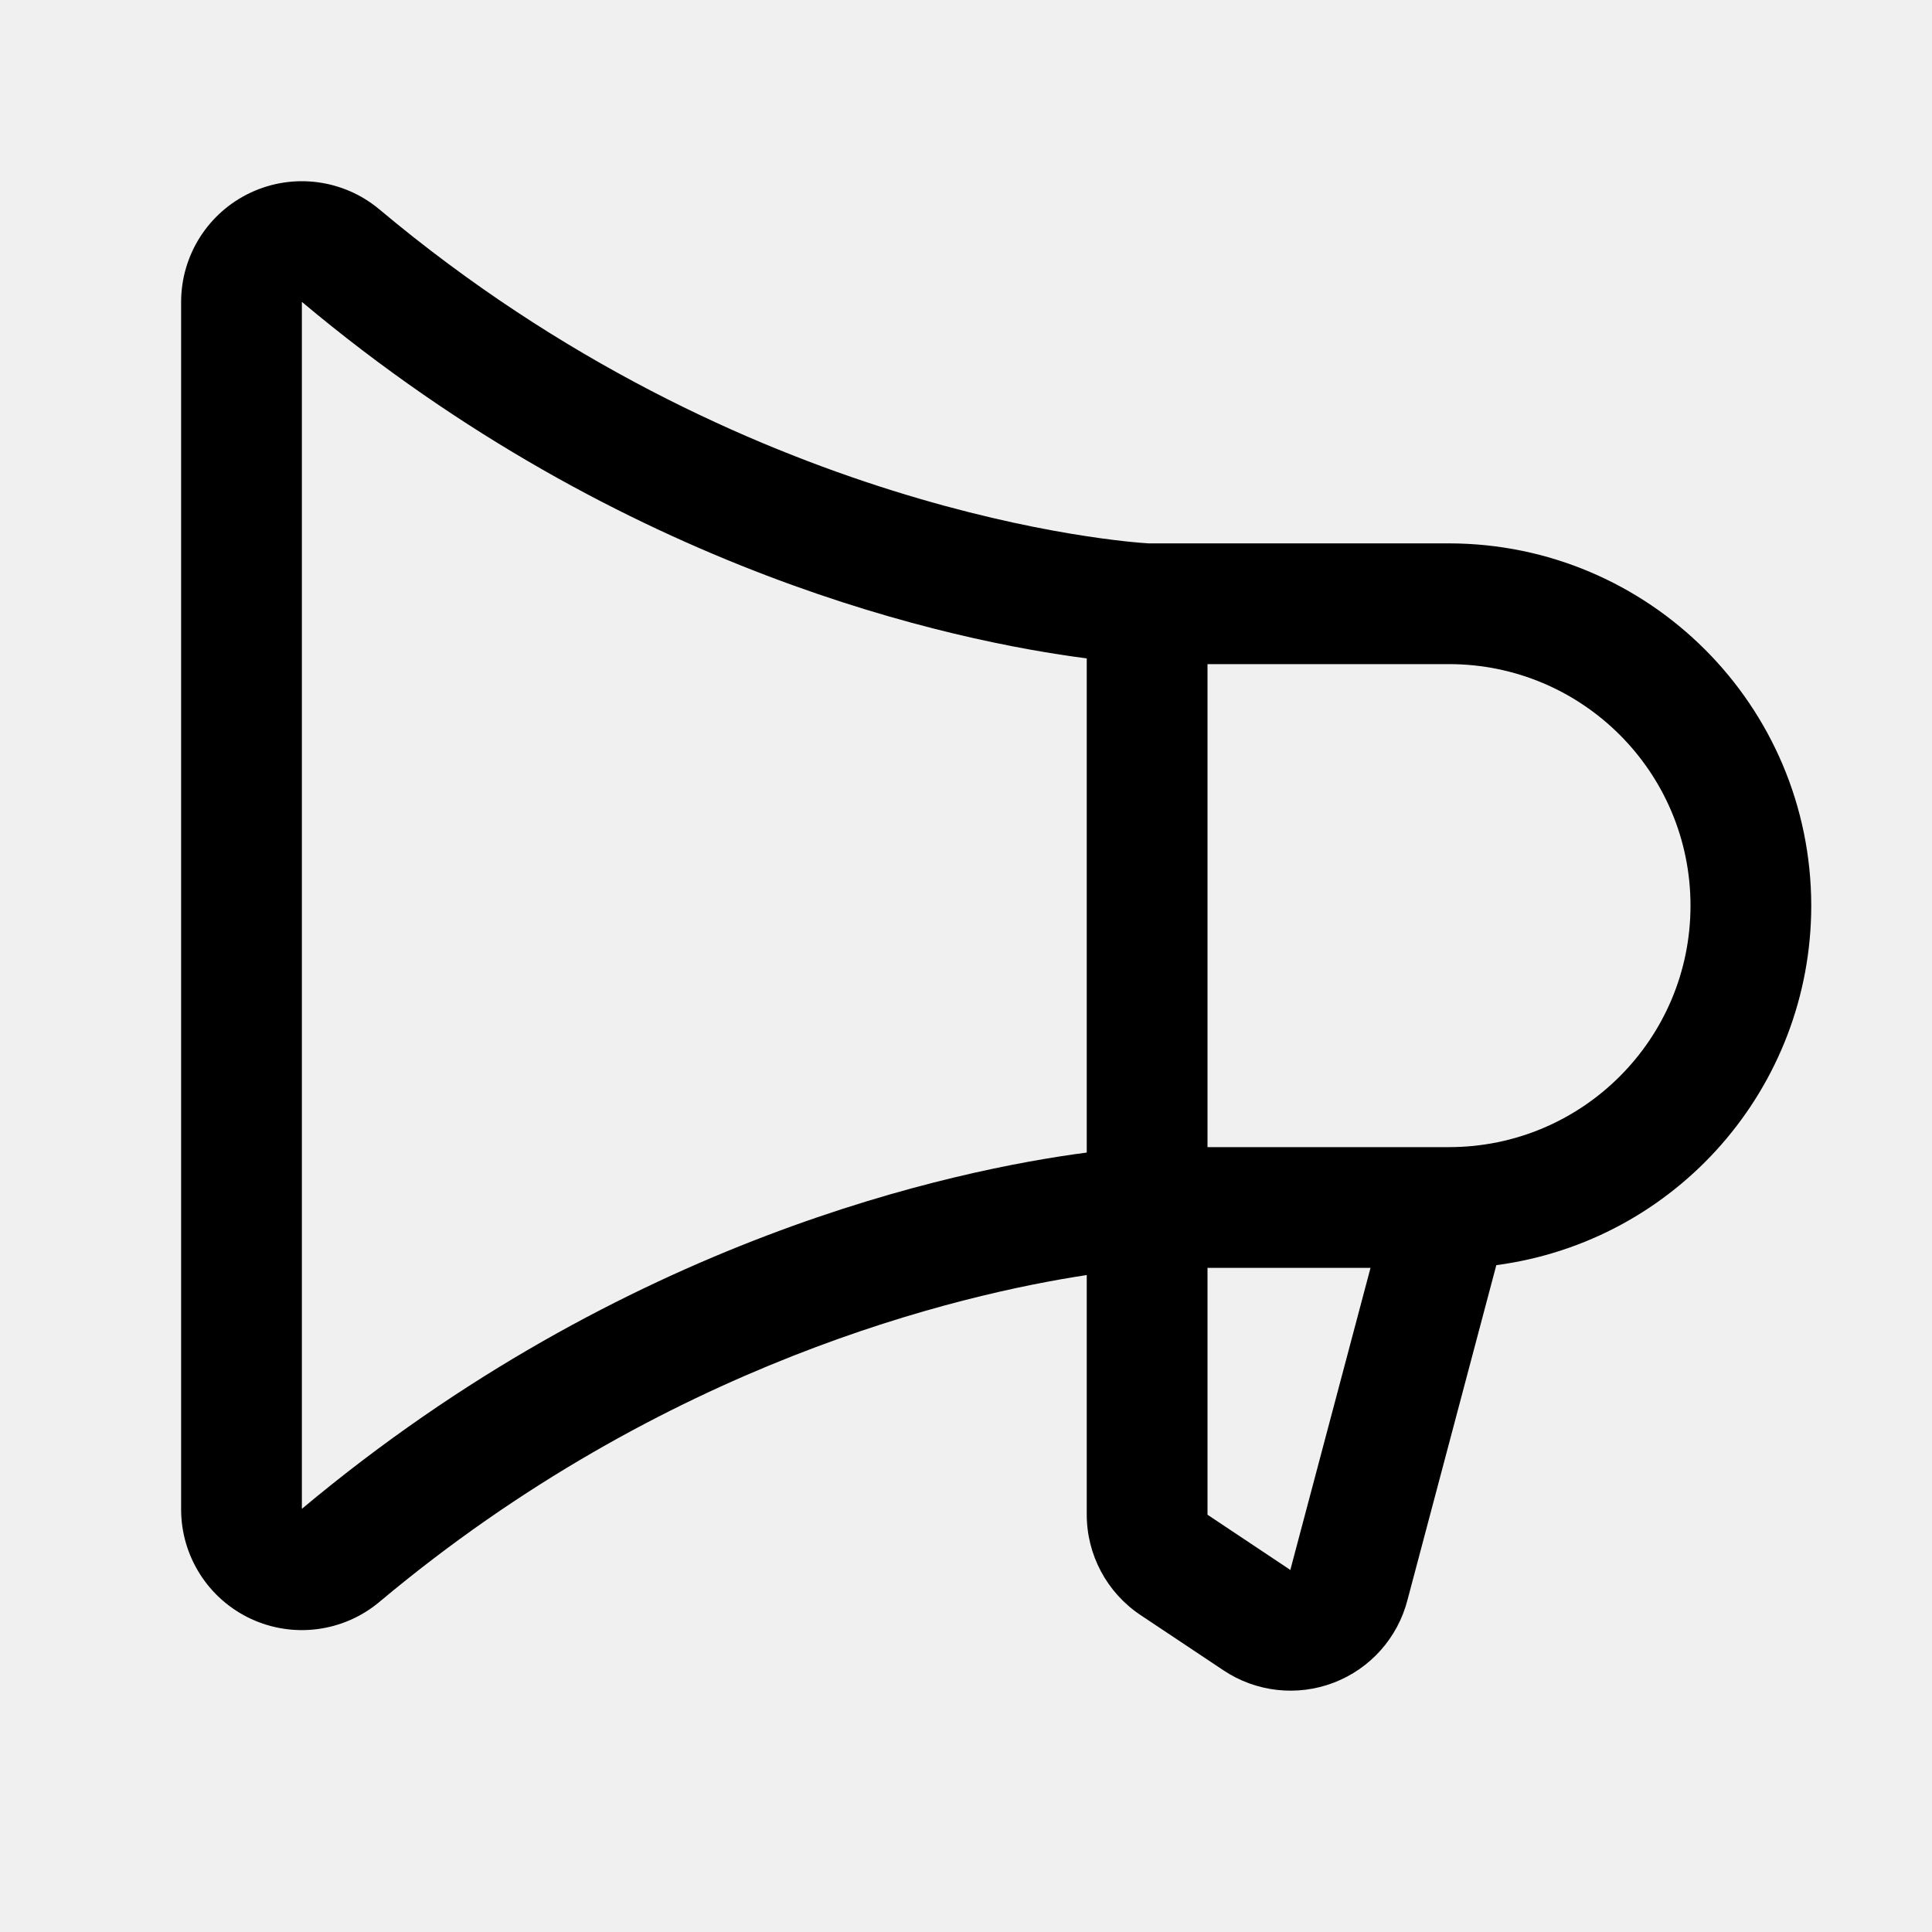
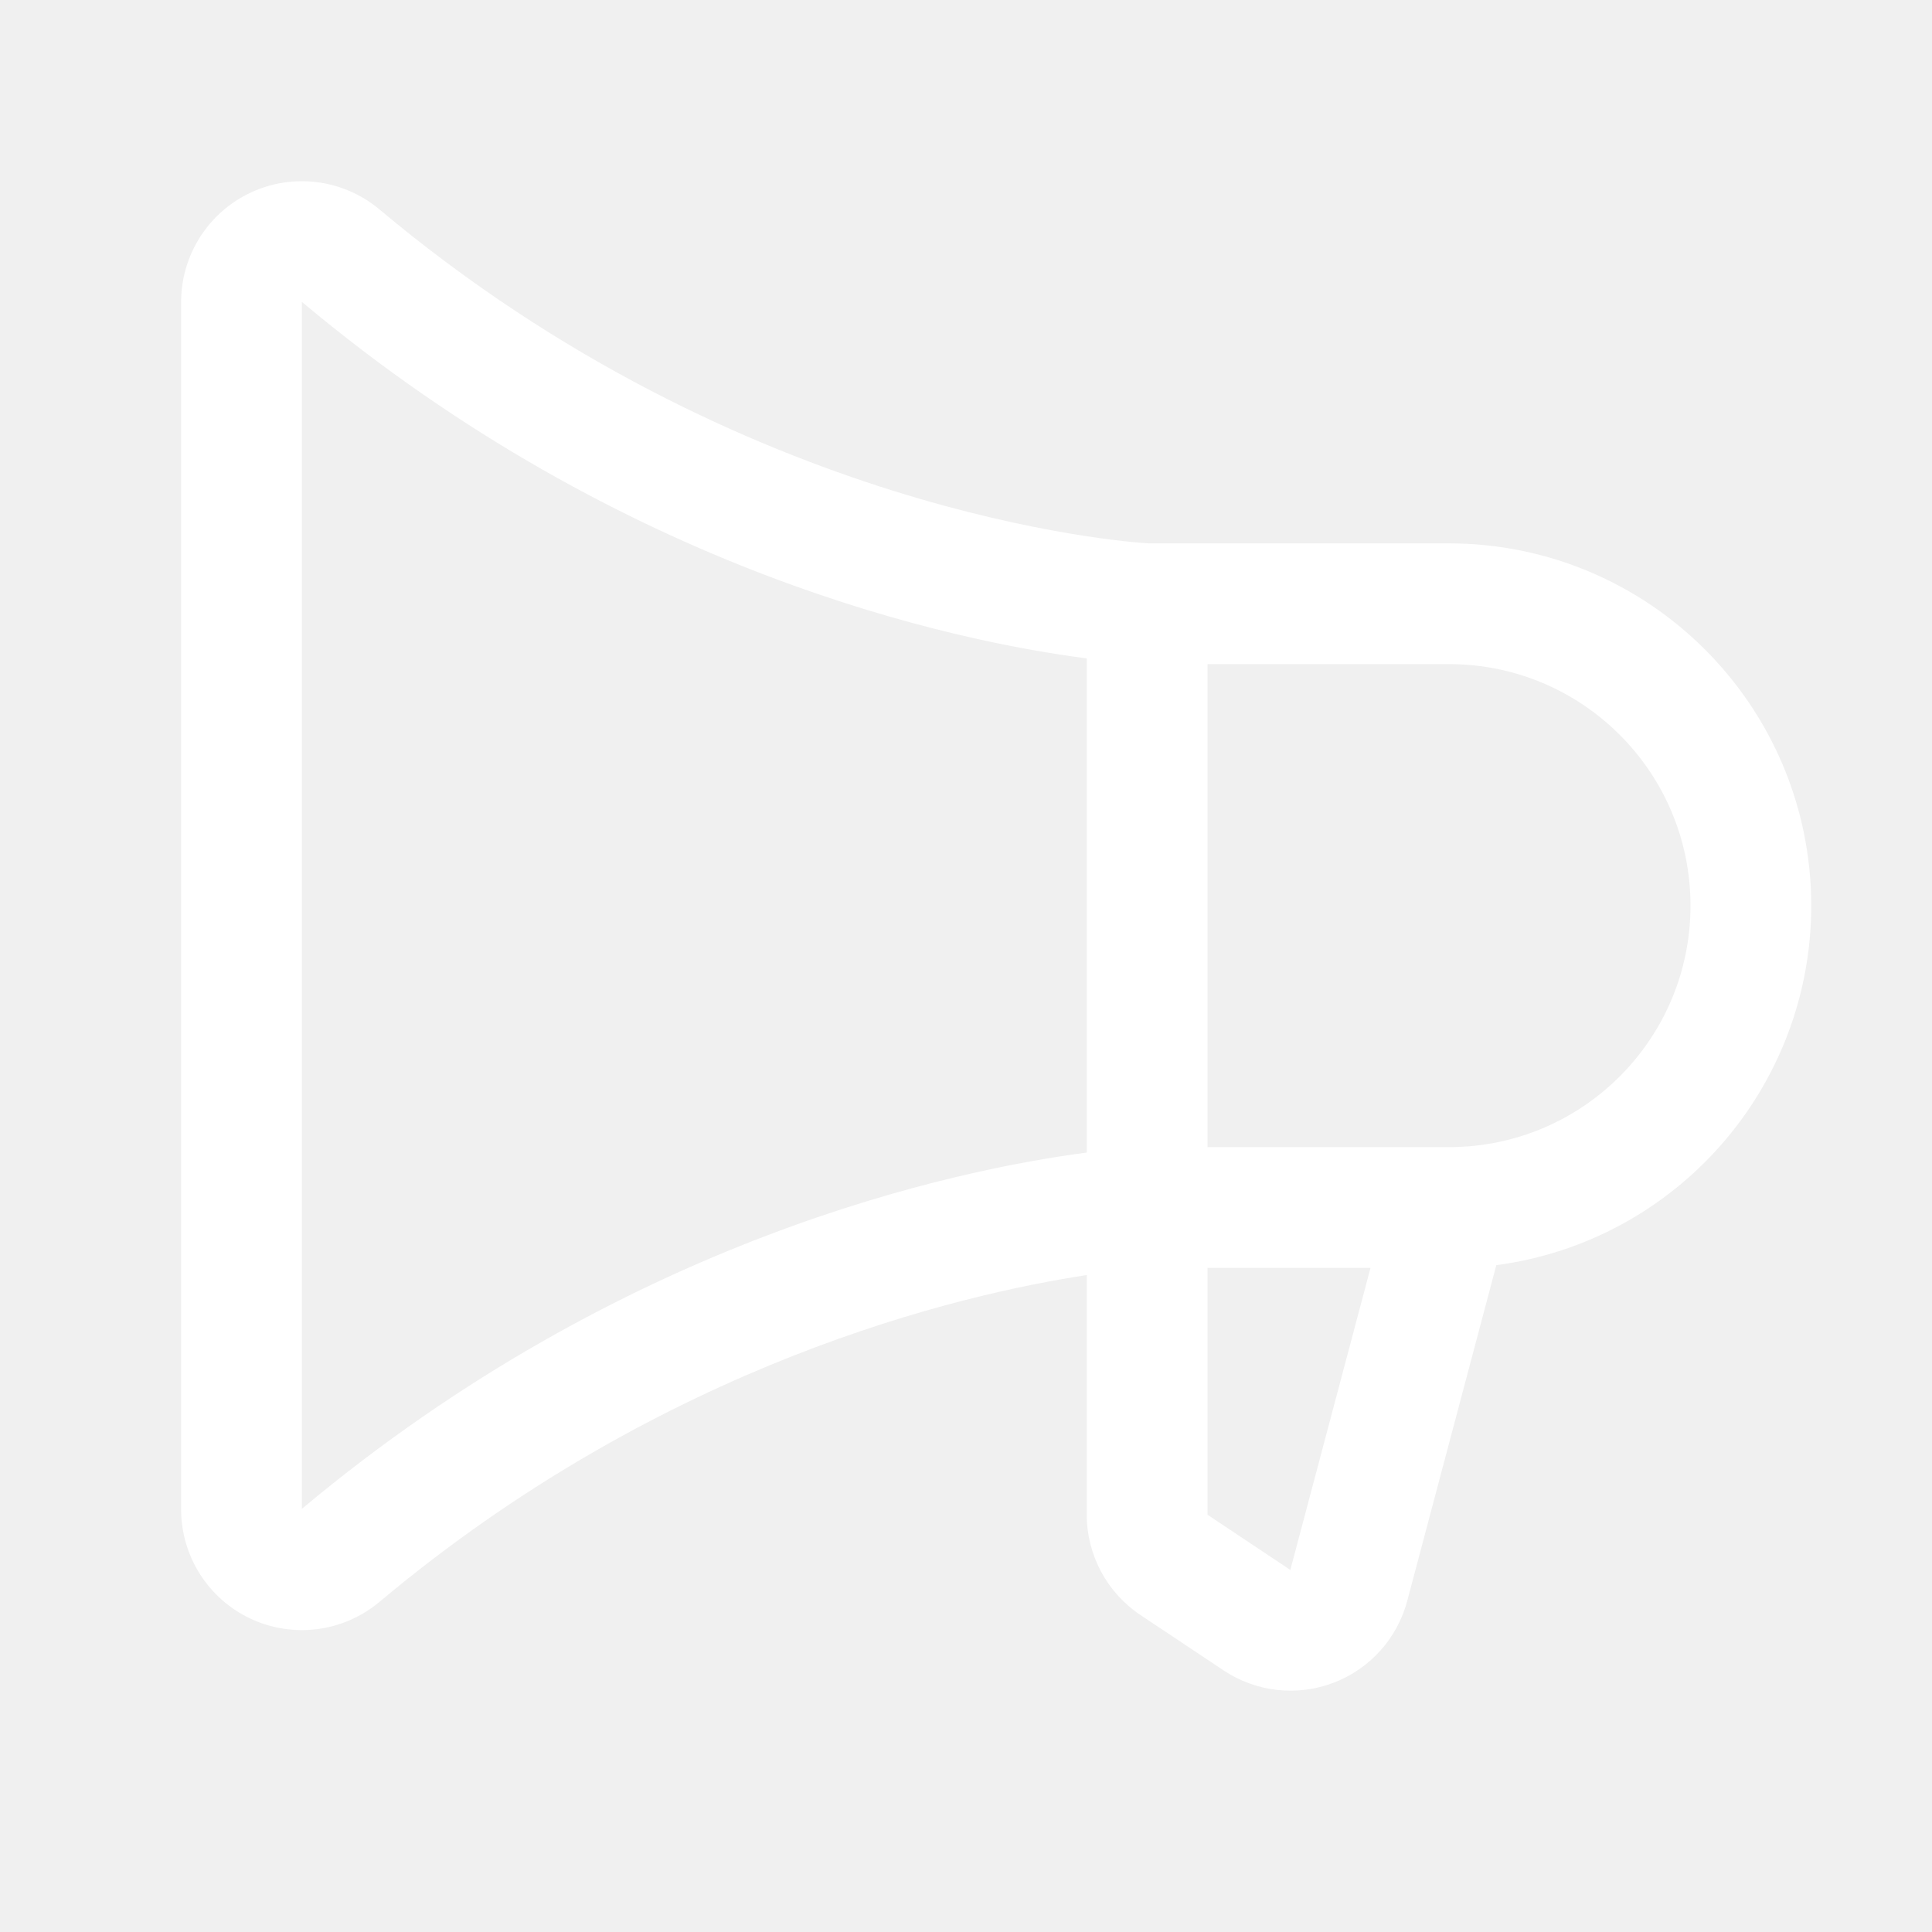
- <svg xmlns="http://www.w3.org/2000/svg" width="32" height="32" viewBox="0 0 256 256">
-   <path fill="currentColor" d="M240 120a48.05 48.05 0 0 0-48-48h-39.8c-2.91-.17-53.62-3.74-101.91-44.24A16 16 0 0 0 24 40v160a16 16 0 0 0 26.29 12.25c37.77-31.68 77-40.76 93.71-43.3v31.72a16 16 0 0 0 7.12 13.33l11 7.33A16 16 0 0 0 186.5 212l11.77-44.36A48.07 48.07 0 0 0 240 120ZM40 199.93V40c42.81 35.91 86.63 45 104 47.24v65.48c-17.35 2.28-61.16 11.35-104 47.21Zm131 8v.11l-11-7.33V168h21.6ZM192 152h-32V88h32a32 32 0 1 1 0 64Z" />
+ <svg xmlns="http://www.w3.org/2000/svg" width="24" height="24" viewBox="0 0 256 256">
+   <path fill="white" d="M240 120a48.05 48.05 0 0 0-48-48h-39.8c-2.91-.17-53.62-3.74-101.91-44.24A16 16 0 0 0 24 40v160a16 16 0 0 0 26.29 12.25c37.77-31.68 77-40.76 93.71-43.3v31.72a16 16 0 0 0 7.12 13.33l11 7.33A16 16 0 0 0 186.5 212l11.77-44.36A48.07 48.07 0 0 0 240 120ZM40 199.93V40c42.81 35.91 86.63 45 104 47.24v65.48c-17.35 2.28-61.16 11.35-104 47.21Zm131 8v.11l-11-7.33V168h21.6ZM192 152h-32V88h32a32 32 0 1 1 0 64Z" />
</svg>
